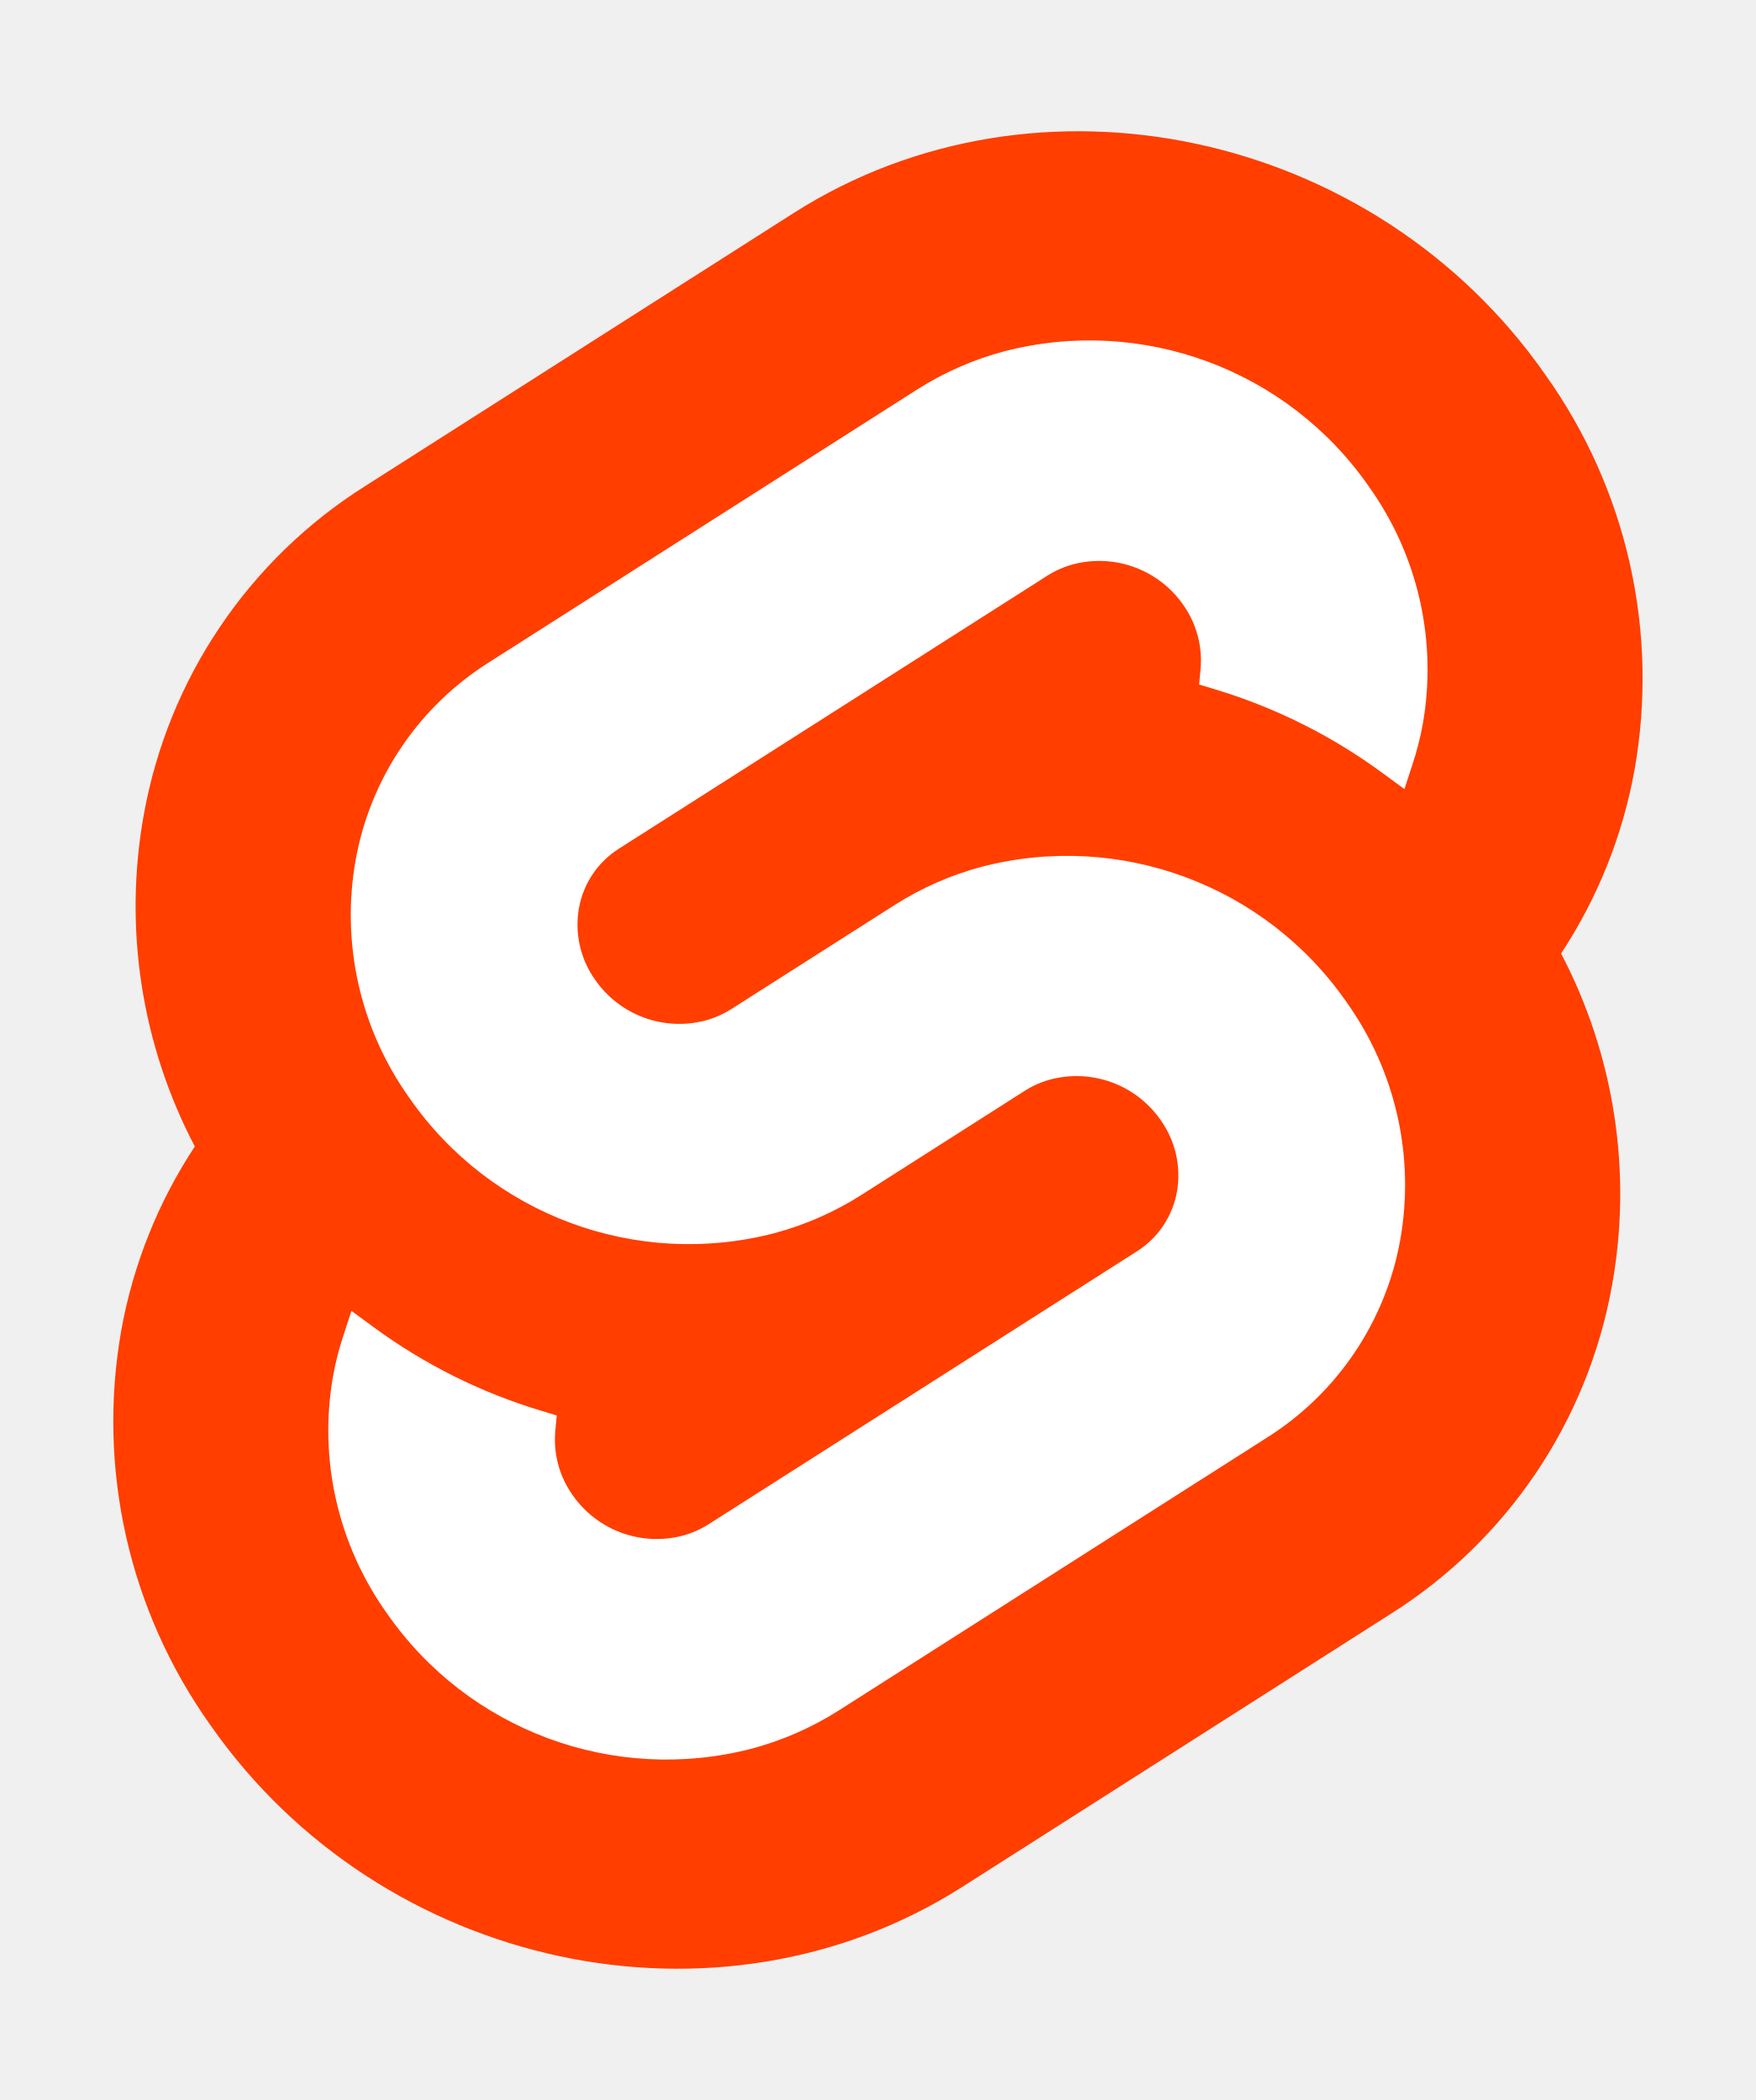
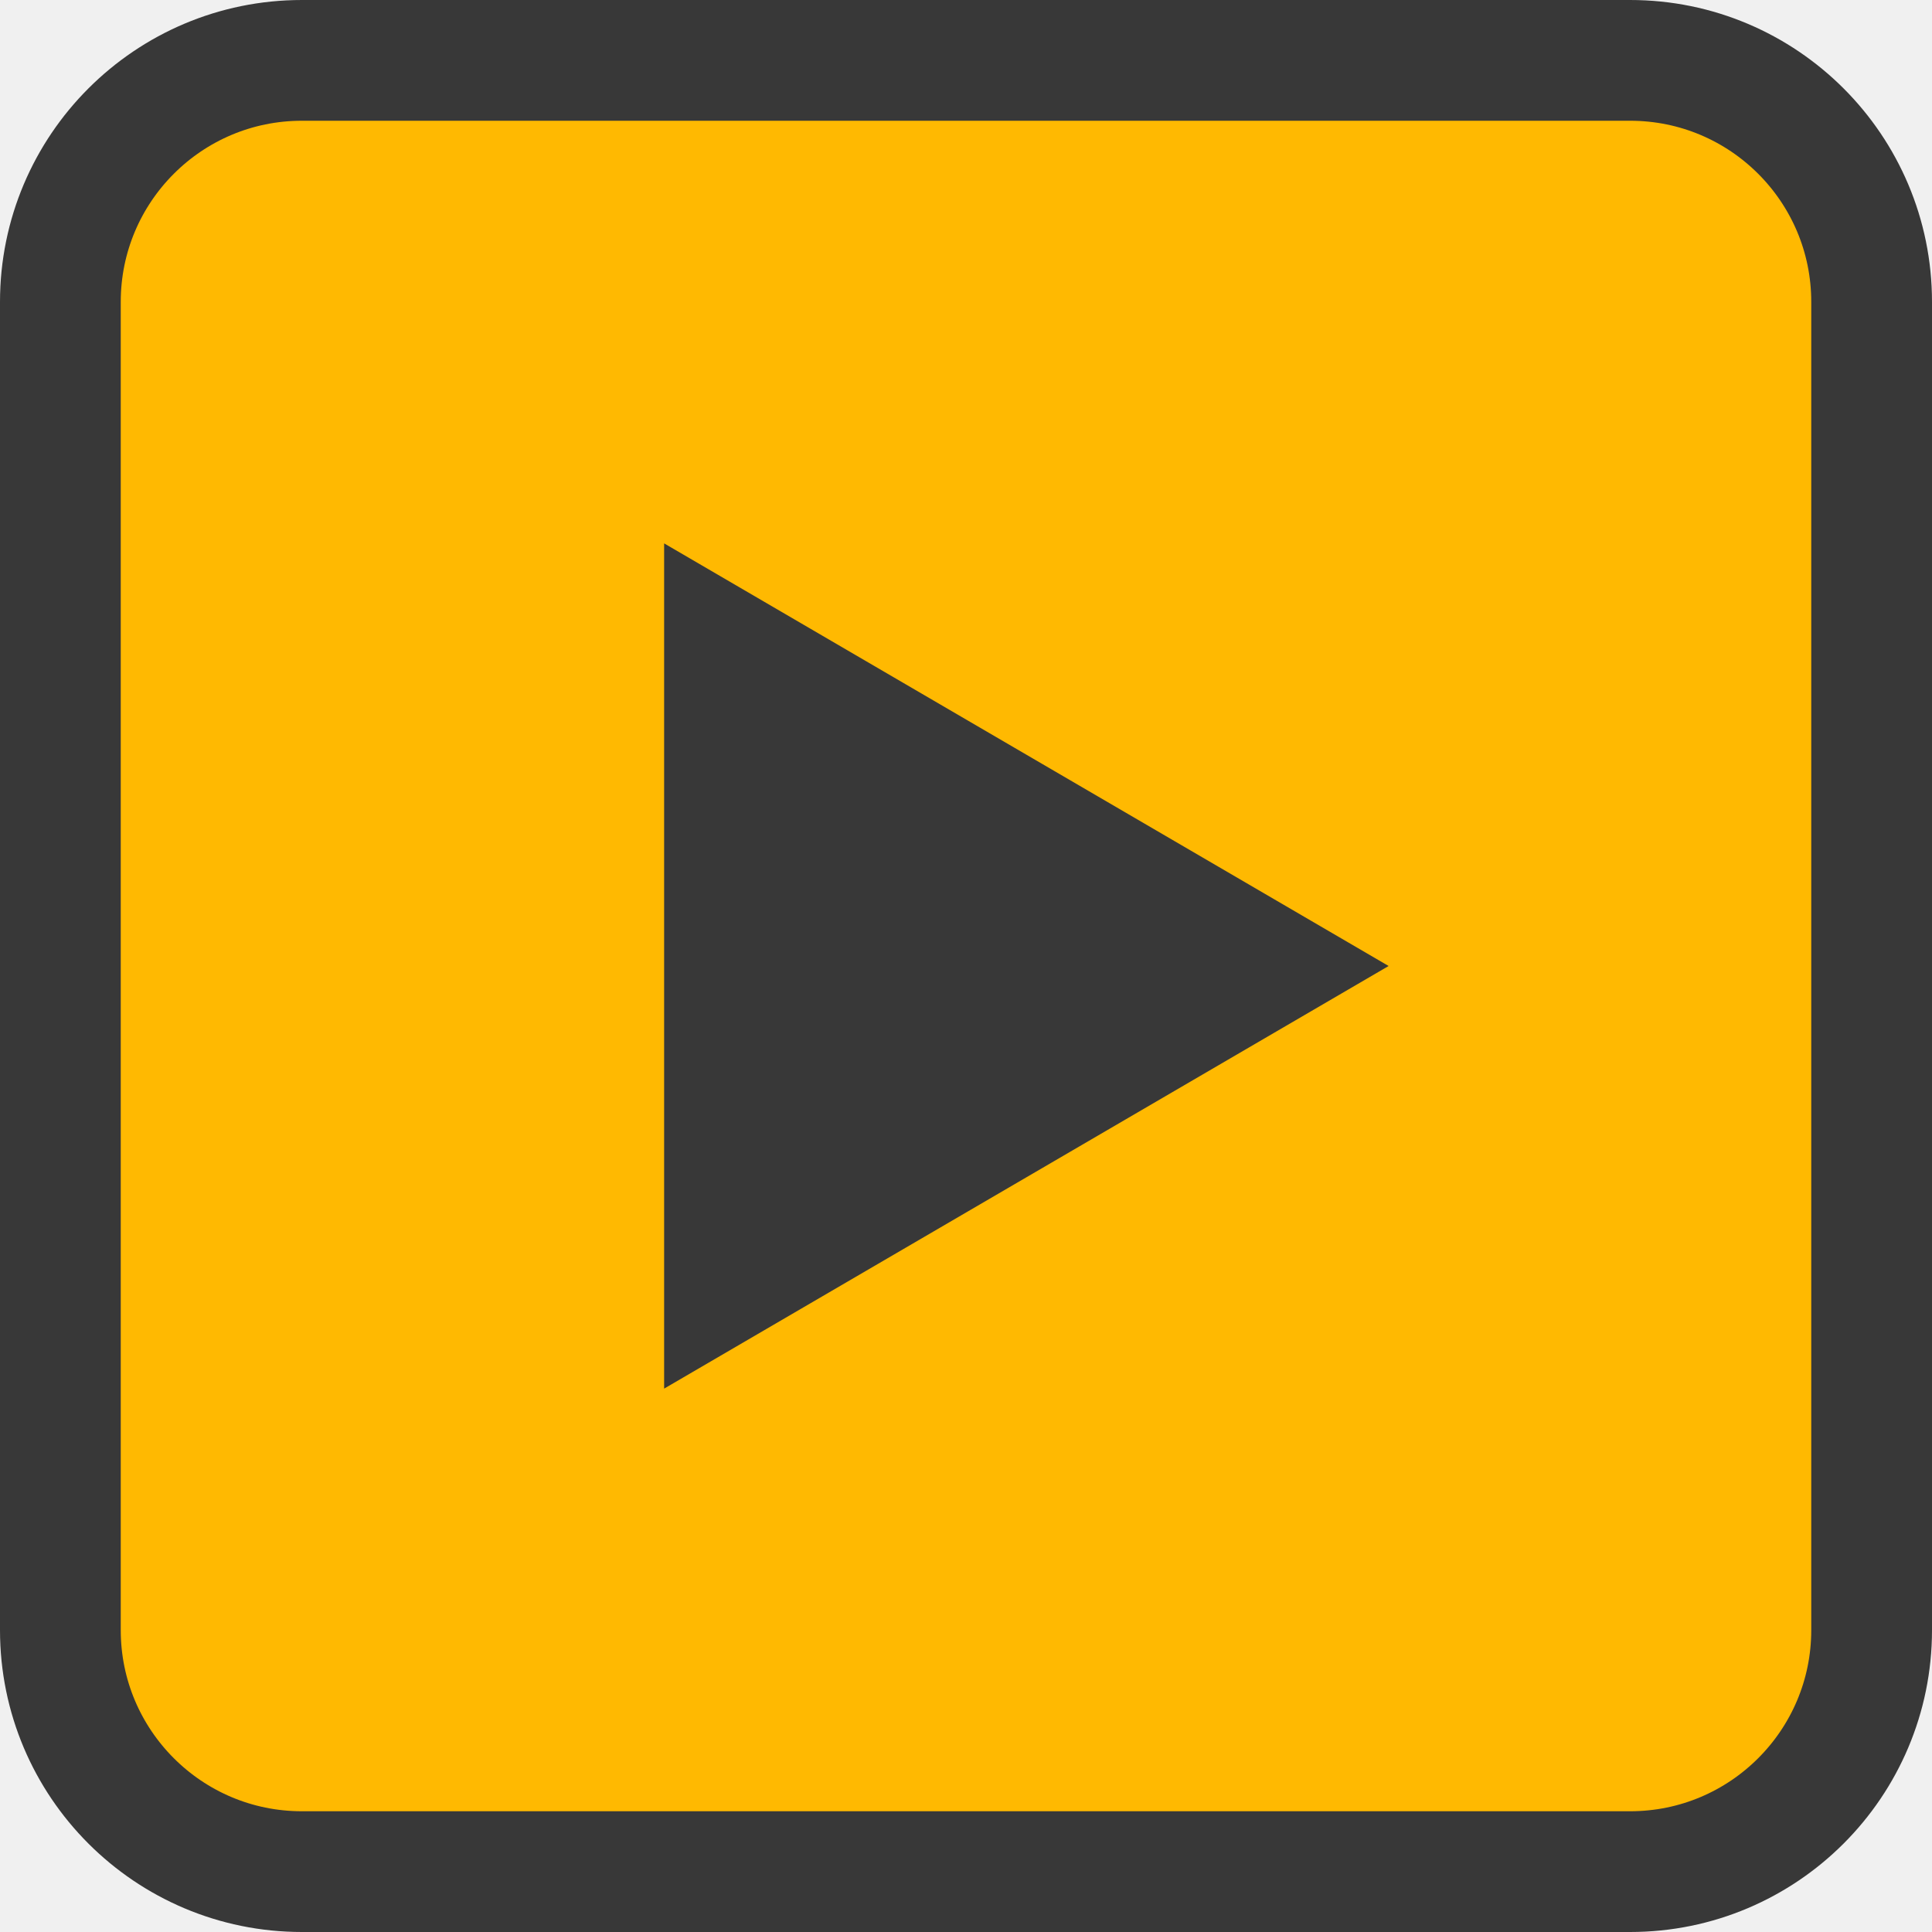
- <svg xmlns="http://www.w3.org/2000/svg" width="107" height="128" viewBox="0 0 107 128">
-   <path d="M94.157 22.819c-10.4-14.885-30.94-19.297-45.792-9.835L22.282 29.608A29.92 29.92 0 0 0 8.764 49.65a31.5 31.5 0 0 0 3.108 20.231 30 30 0 0 0-4.477 11.183 31.9 31.9 0 0 0 5.448 24.116c10.402 14.887 30.942 19.297 45.791 9.835l26.083-16.624A29.92 29.92 0 0 0 98.235 78.35a31.53 31.53 0 0 0-3.105-20.232 30 30 0 0 0 4.474-11.182 31.88 31.88 0 0 0-5.447-24.116" style="fill:#ff3e00" />
-   <path d="M45.817 106.582a20.72 20.72 0 0 1-22.237-8.243 19.17 19.17 0 0 1-3.277-14.503 18 18 0 0 1 .624-2.435l.49-1.498 1.337.981a33.6 33.6 0 0 0 10.203 5.098l.97.294-.09.968a5.85 5.85 0 0 0 1.052 3.878 6.24 6.24 0 0 0 6.695 2.485 5.8 5.8 0 0 0 1.603-.704L69.27 76.28a5.43 5.43 0 0 0 2.45-3.631 5.8 5.8 0 0 0-.987-4.371 6.24 6.24 0 0 0-6.698-2.487 5.7 5.7 0 0 0-1.6.704l-9.953 6.345a19 19 0 0 1-5.296 2.326 20.72 20.72 0 0 1-22.237-8.243 19.17 19.17 0 0 1-3.277-14.502 17.99 17.99 0 0 1 8.13-12.052l26.081-16.623a19 19 0 0 1 5.3-2.329 20.72 20.72 0 0 1 22.237 8.243 19.17 19.17 0 0 1 3.277 14.503 18 18 0 0 1-.624 2.435l-.49 1.498-1.337-.98a33.6 33.6 0 0 0-10.203-5.1l-.97-.294.09-.968a5.86 5.86 0 0 0-1.052-3.878 6.24 6.24 0 0 0-6.696-2.485 5.8 5.8 0 0 0-1.602.704L37.73 51.72a5.42 5.42 0 0 0-2.449 3.63 5.79 5.79 0 0 0 .986 4.372 6.24 6.24 0 0 0 6.698 2.486 5.8 5.8 0 0 0 1.602-.704l9.952-6.342a19 19 0 0 1 5.295-2.328 20.72 20.72 0 0 1 22.237 8.242 19.17 19.17 0 0 1 3.277 14.503 18 18 0 0 1-8.13 12.053l-26.081 16.622a19 19 0 0 1-5.3 2.328" style="fill:#fff" />
+ <svg xmlns="http://www.w3.org/2000/svg" viewBox="0 0 16 16">
+   <rect x="0.5" y="0.5" width="15" height="15" rx="2" fill="#ffb901" stroke="#383838" />
+   <path d="M5.5 4.5v7l6-3.5z" fill="#383838" />
</svg>
